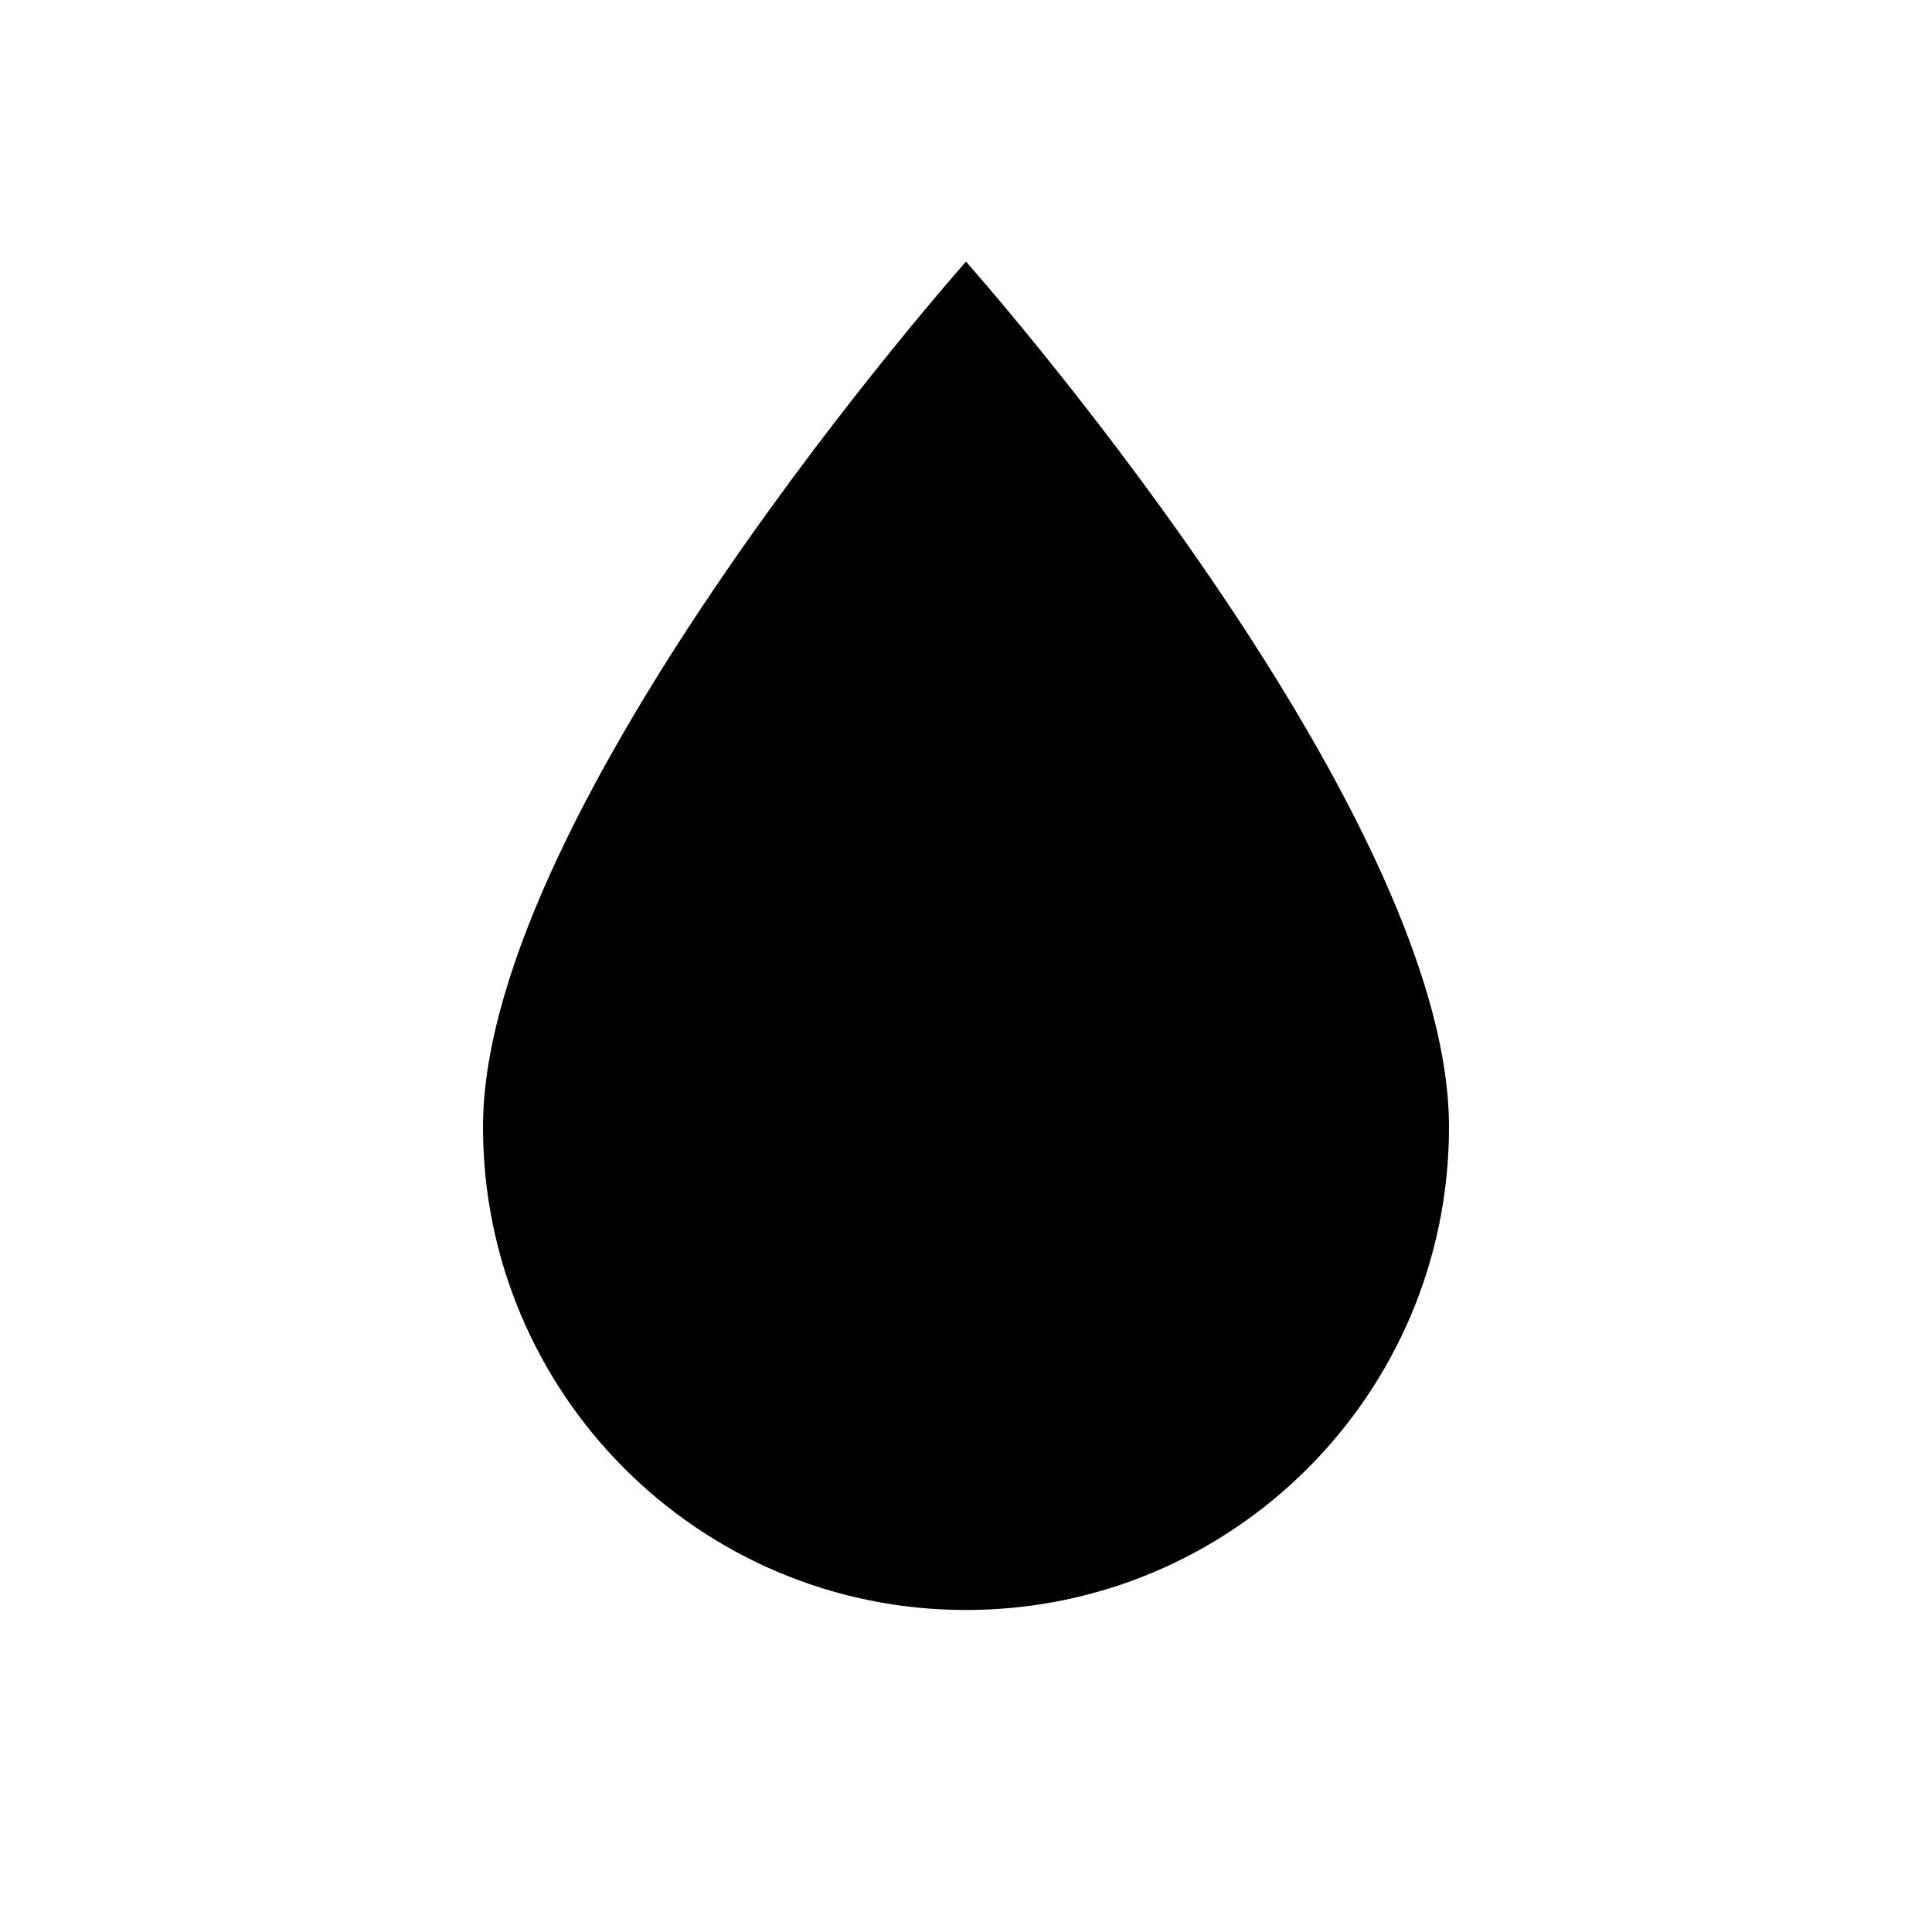
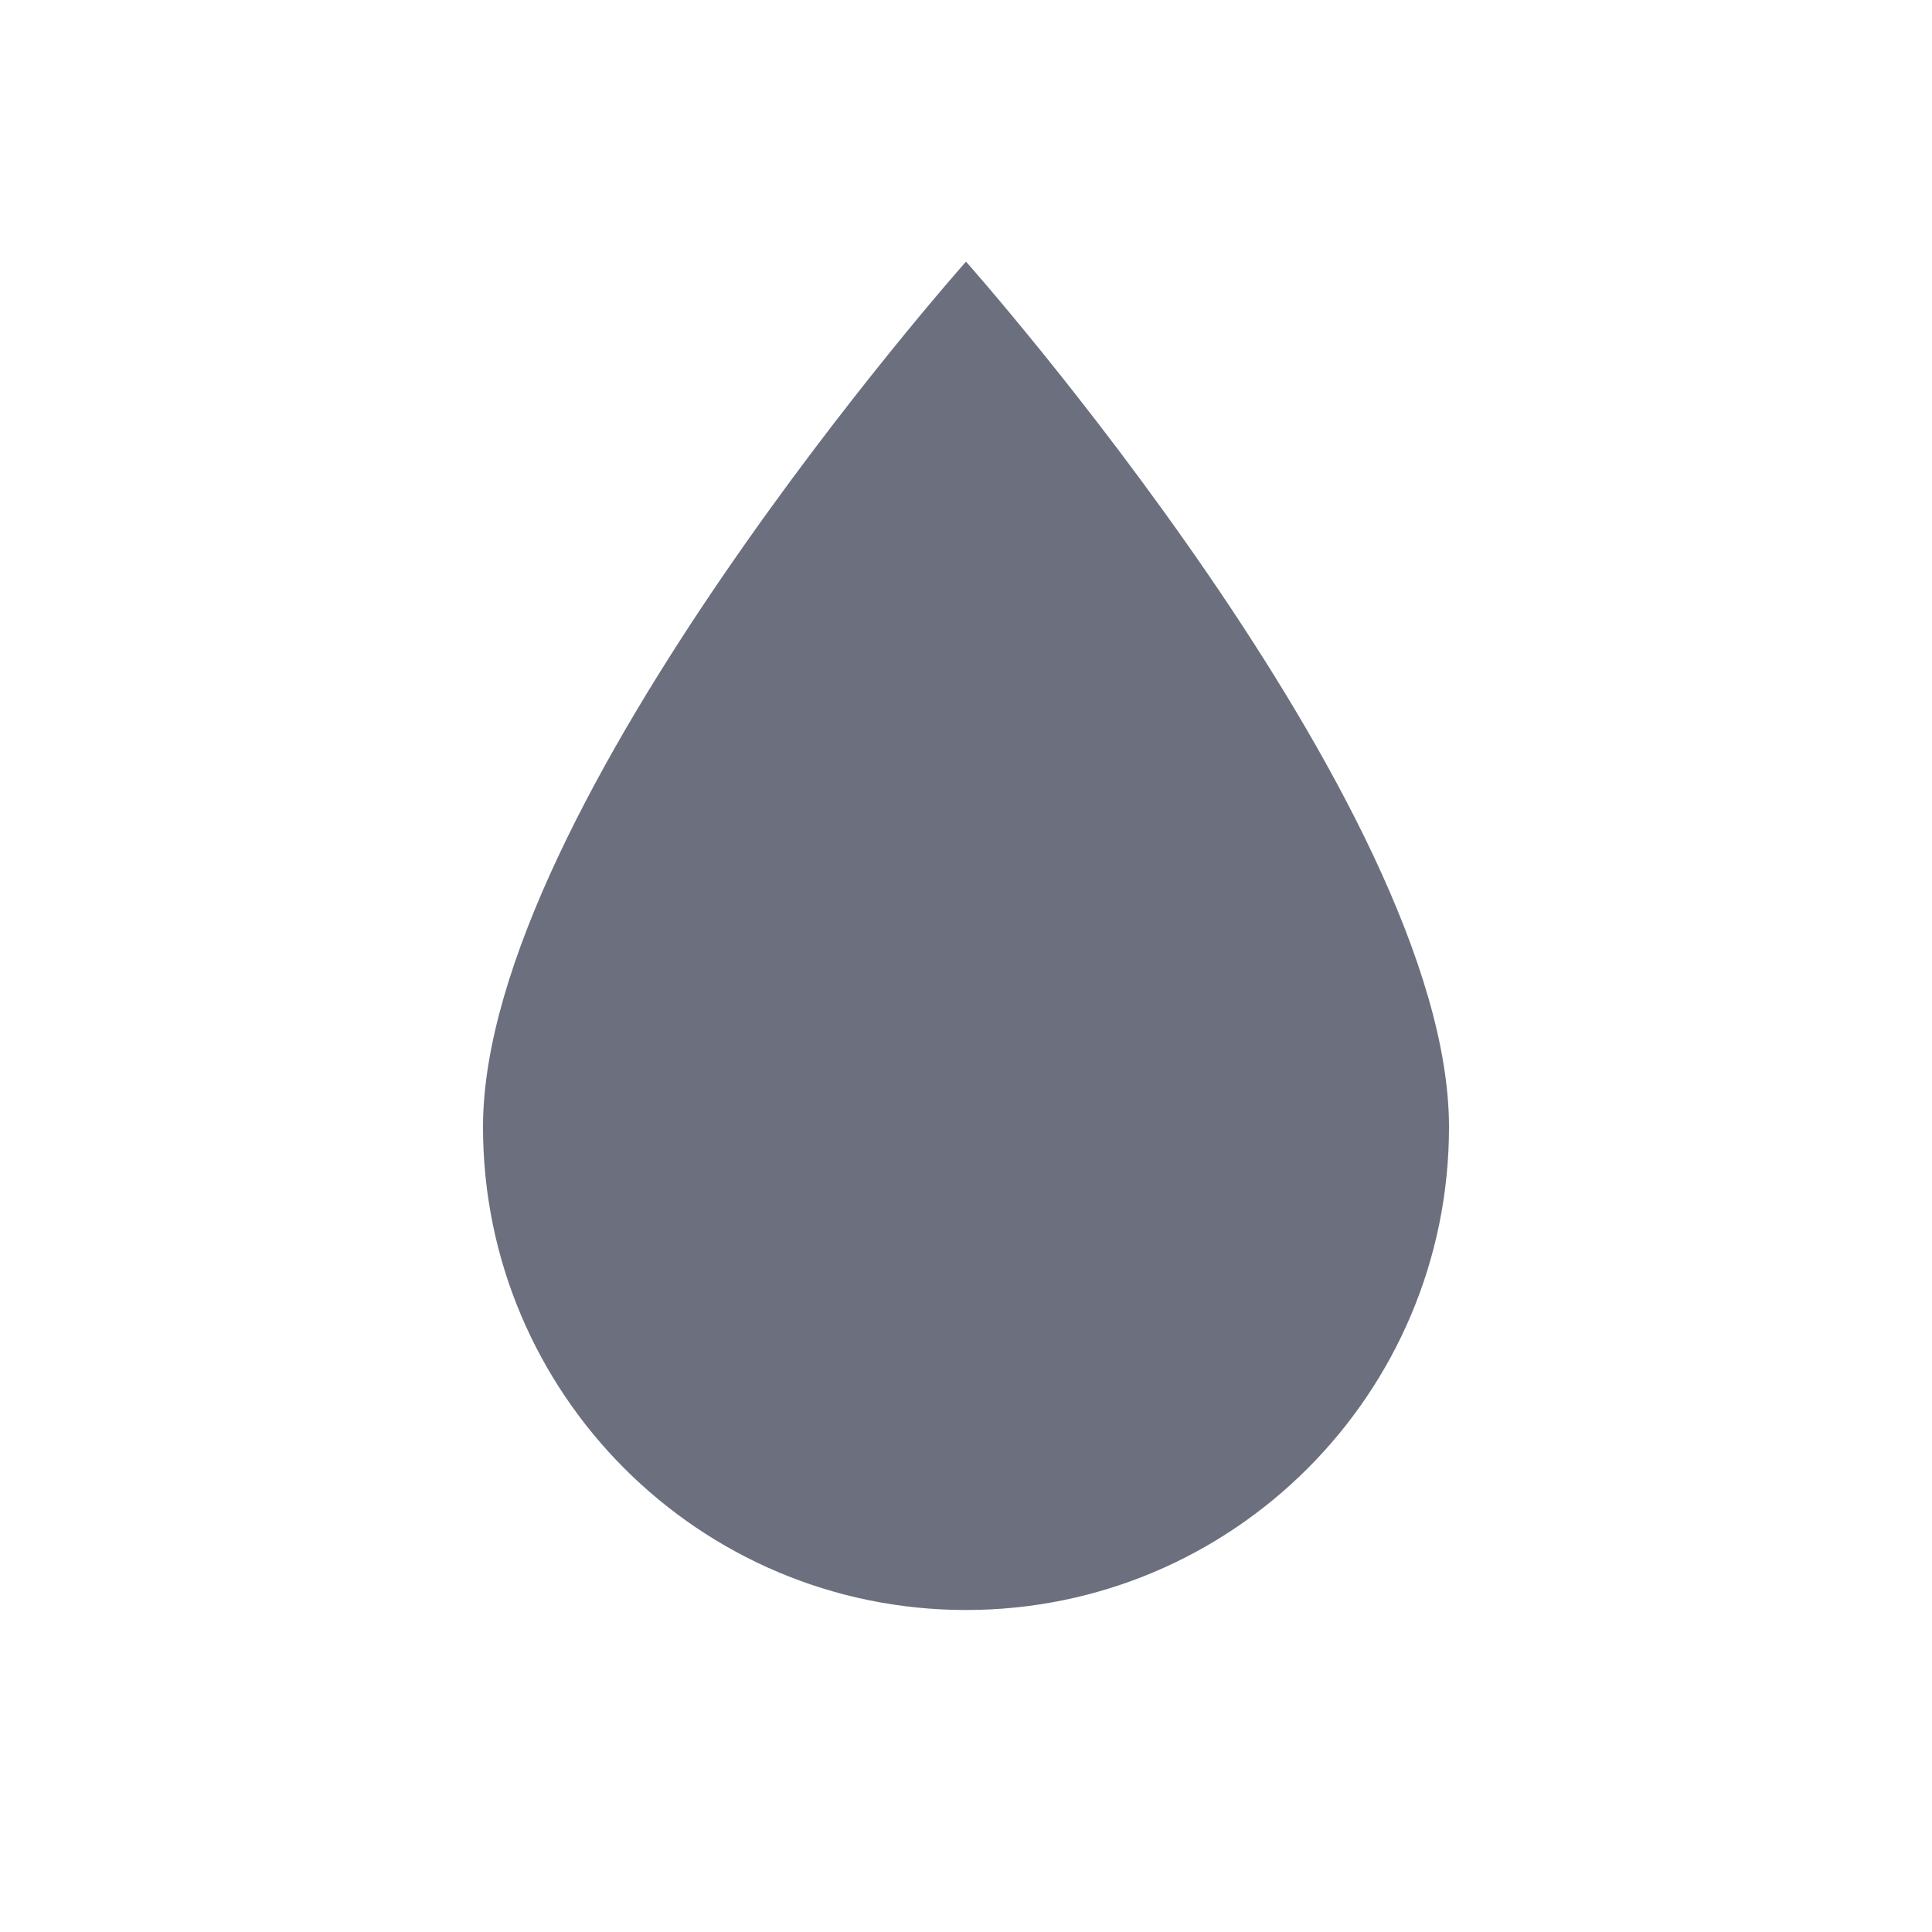
- <svg xmlns="http://www.w3.org/2000/svg" id="mdi-water" width="16" height="16" viewBox="0 0 24 24">
+ <svg xmlns="http://www.w3.org/2000/svg" fill="#6C707E" id="mdi-water" width="16" height="16" viewBox="0 0 24 24">
  <path d="M12,20A6,6 0 0,1 6,14C6,10 12,3.25 12,3.25C12,3.25 18,10 18,14A6,6 0 0,1 12,20Z" />
</svg>
